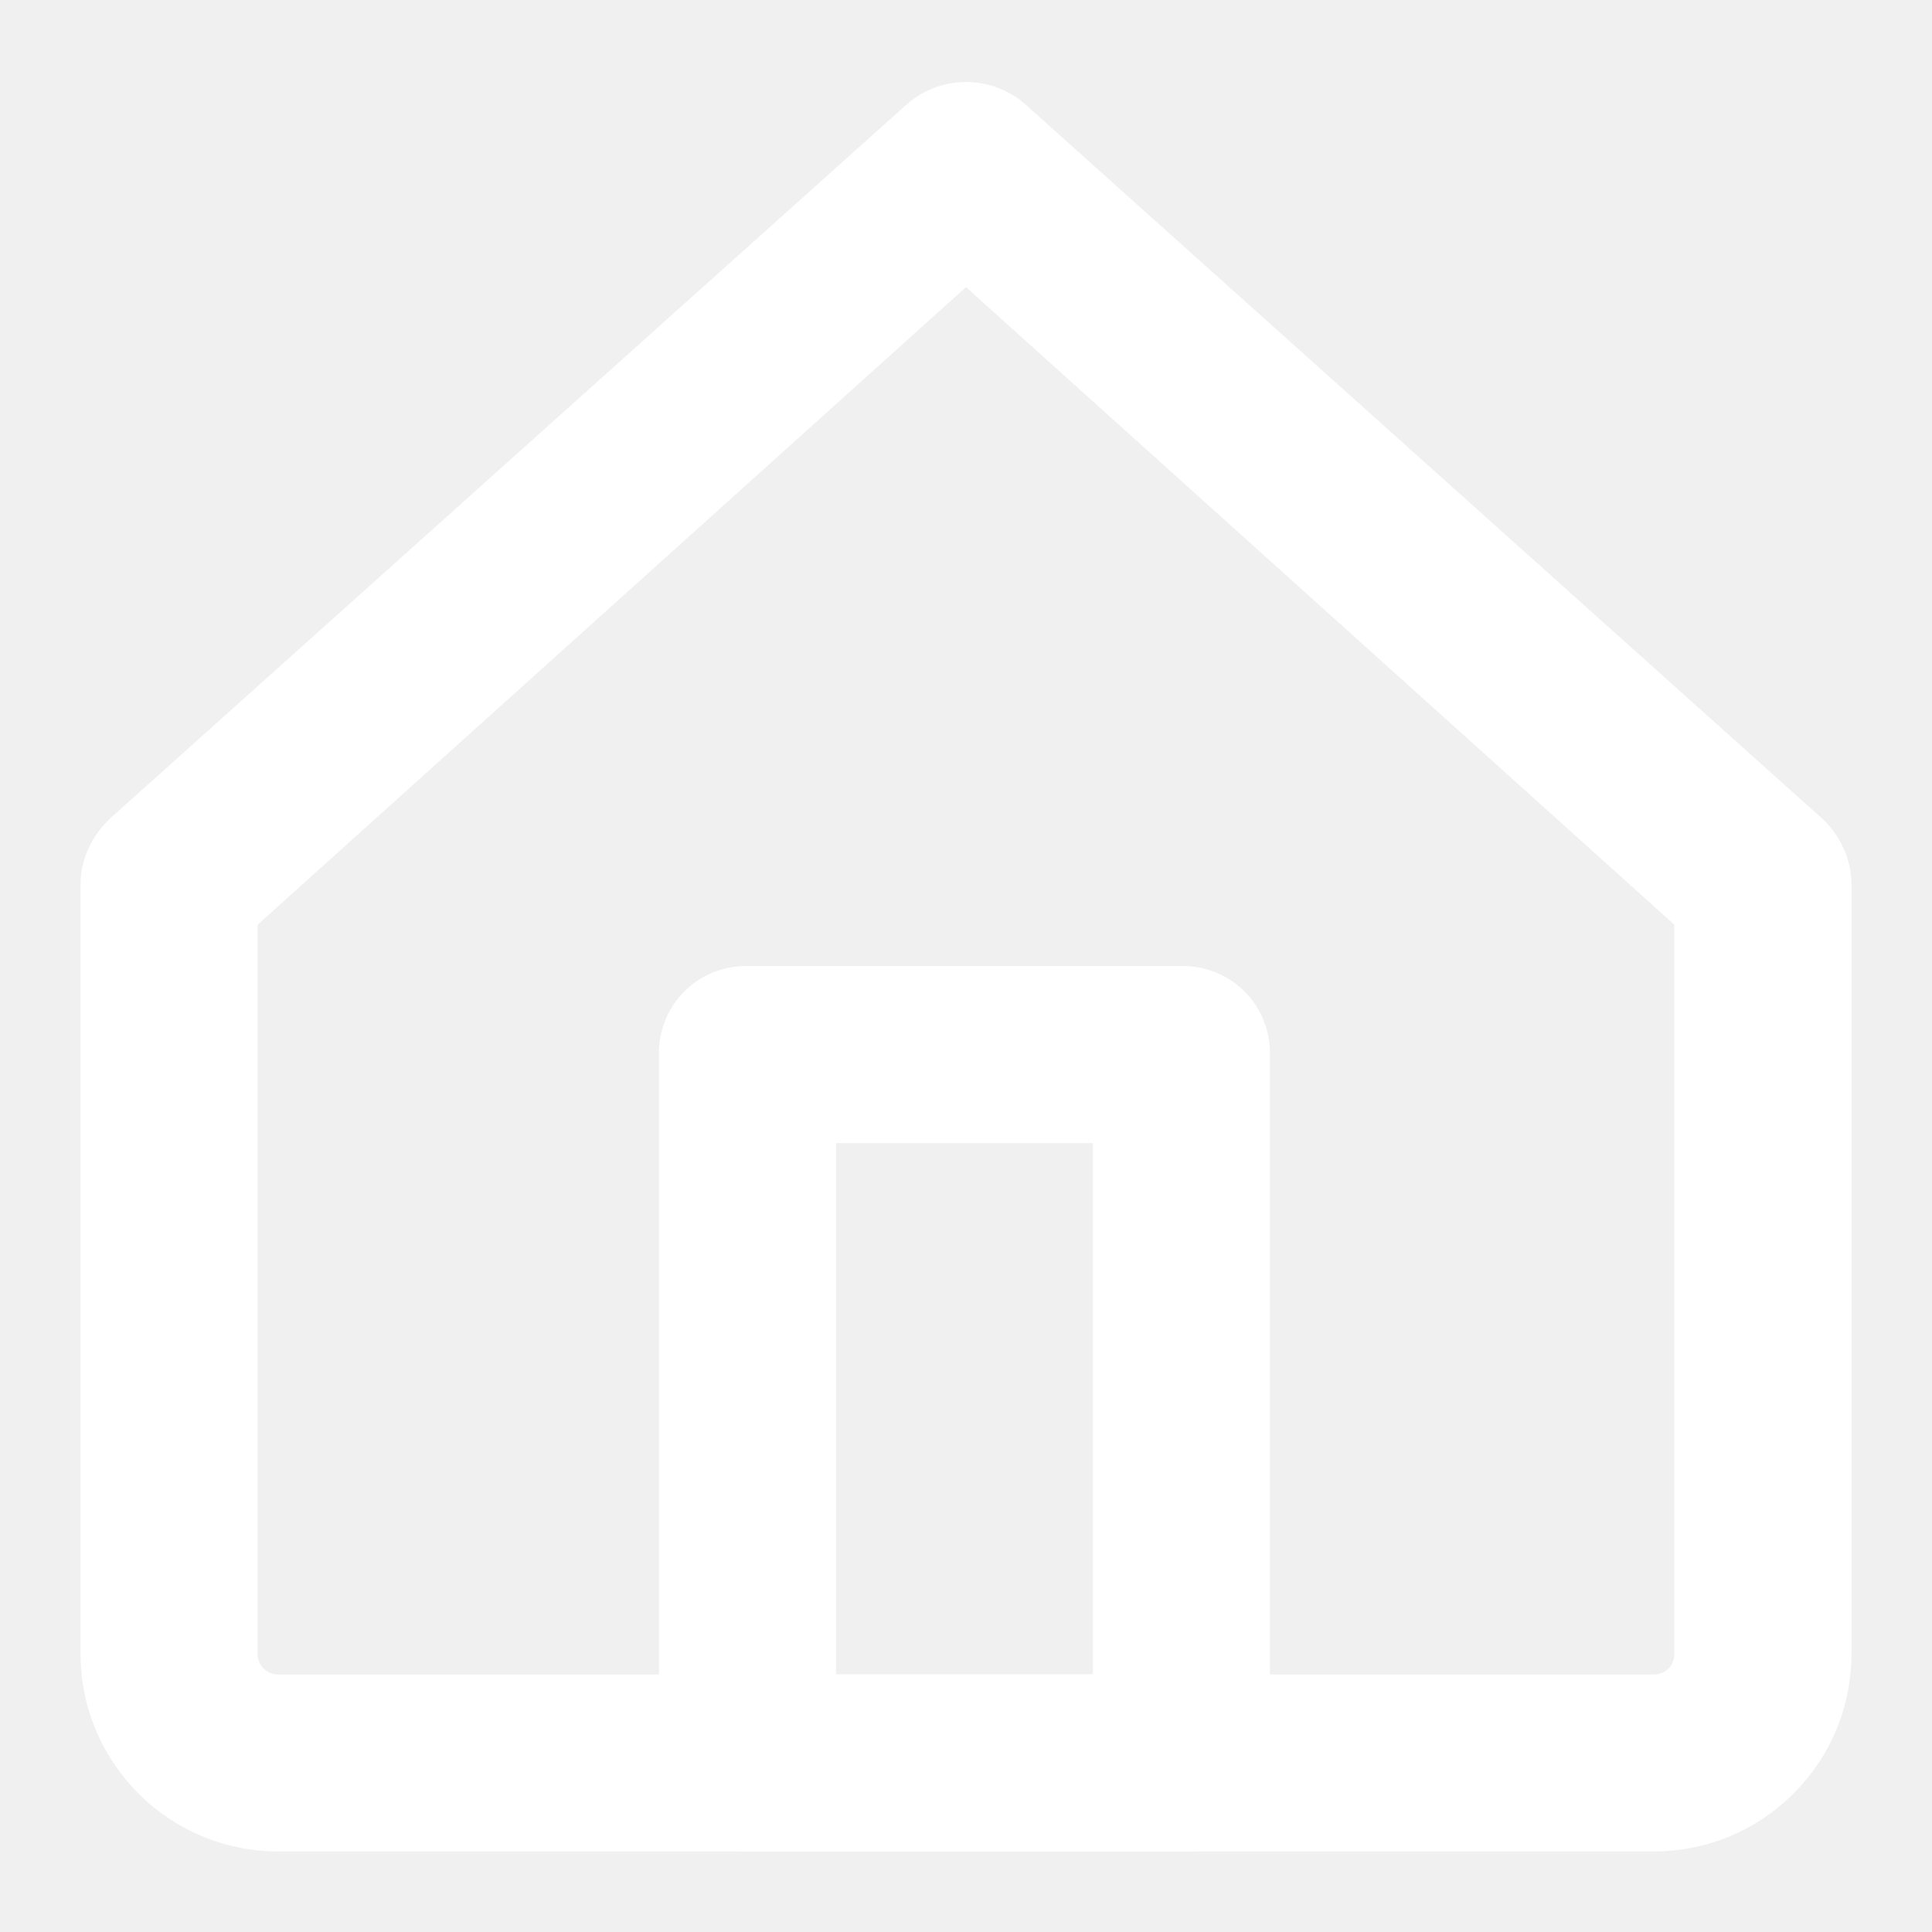
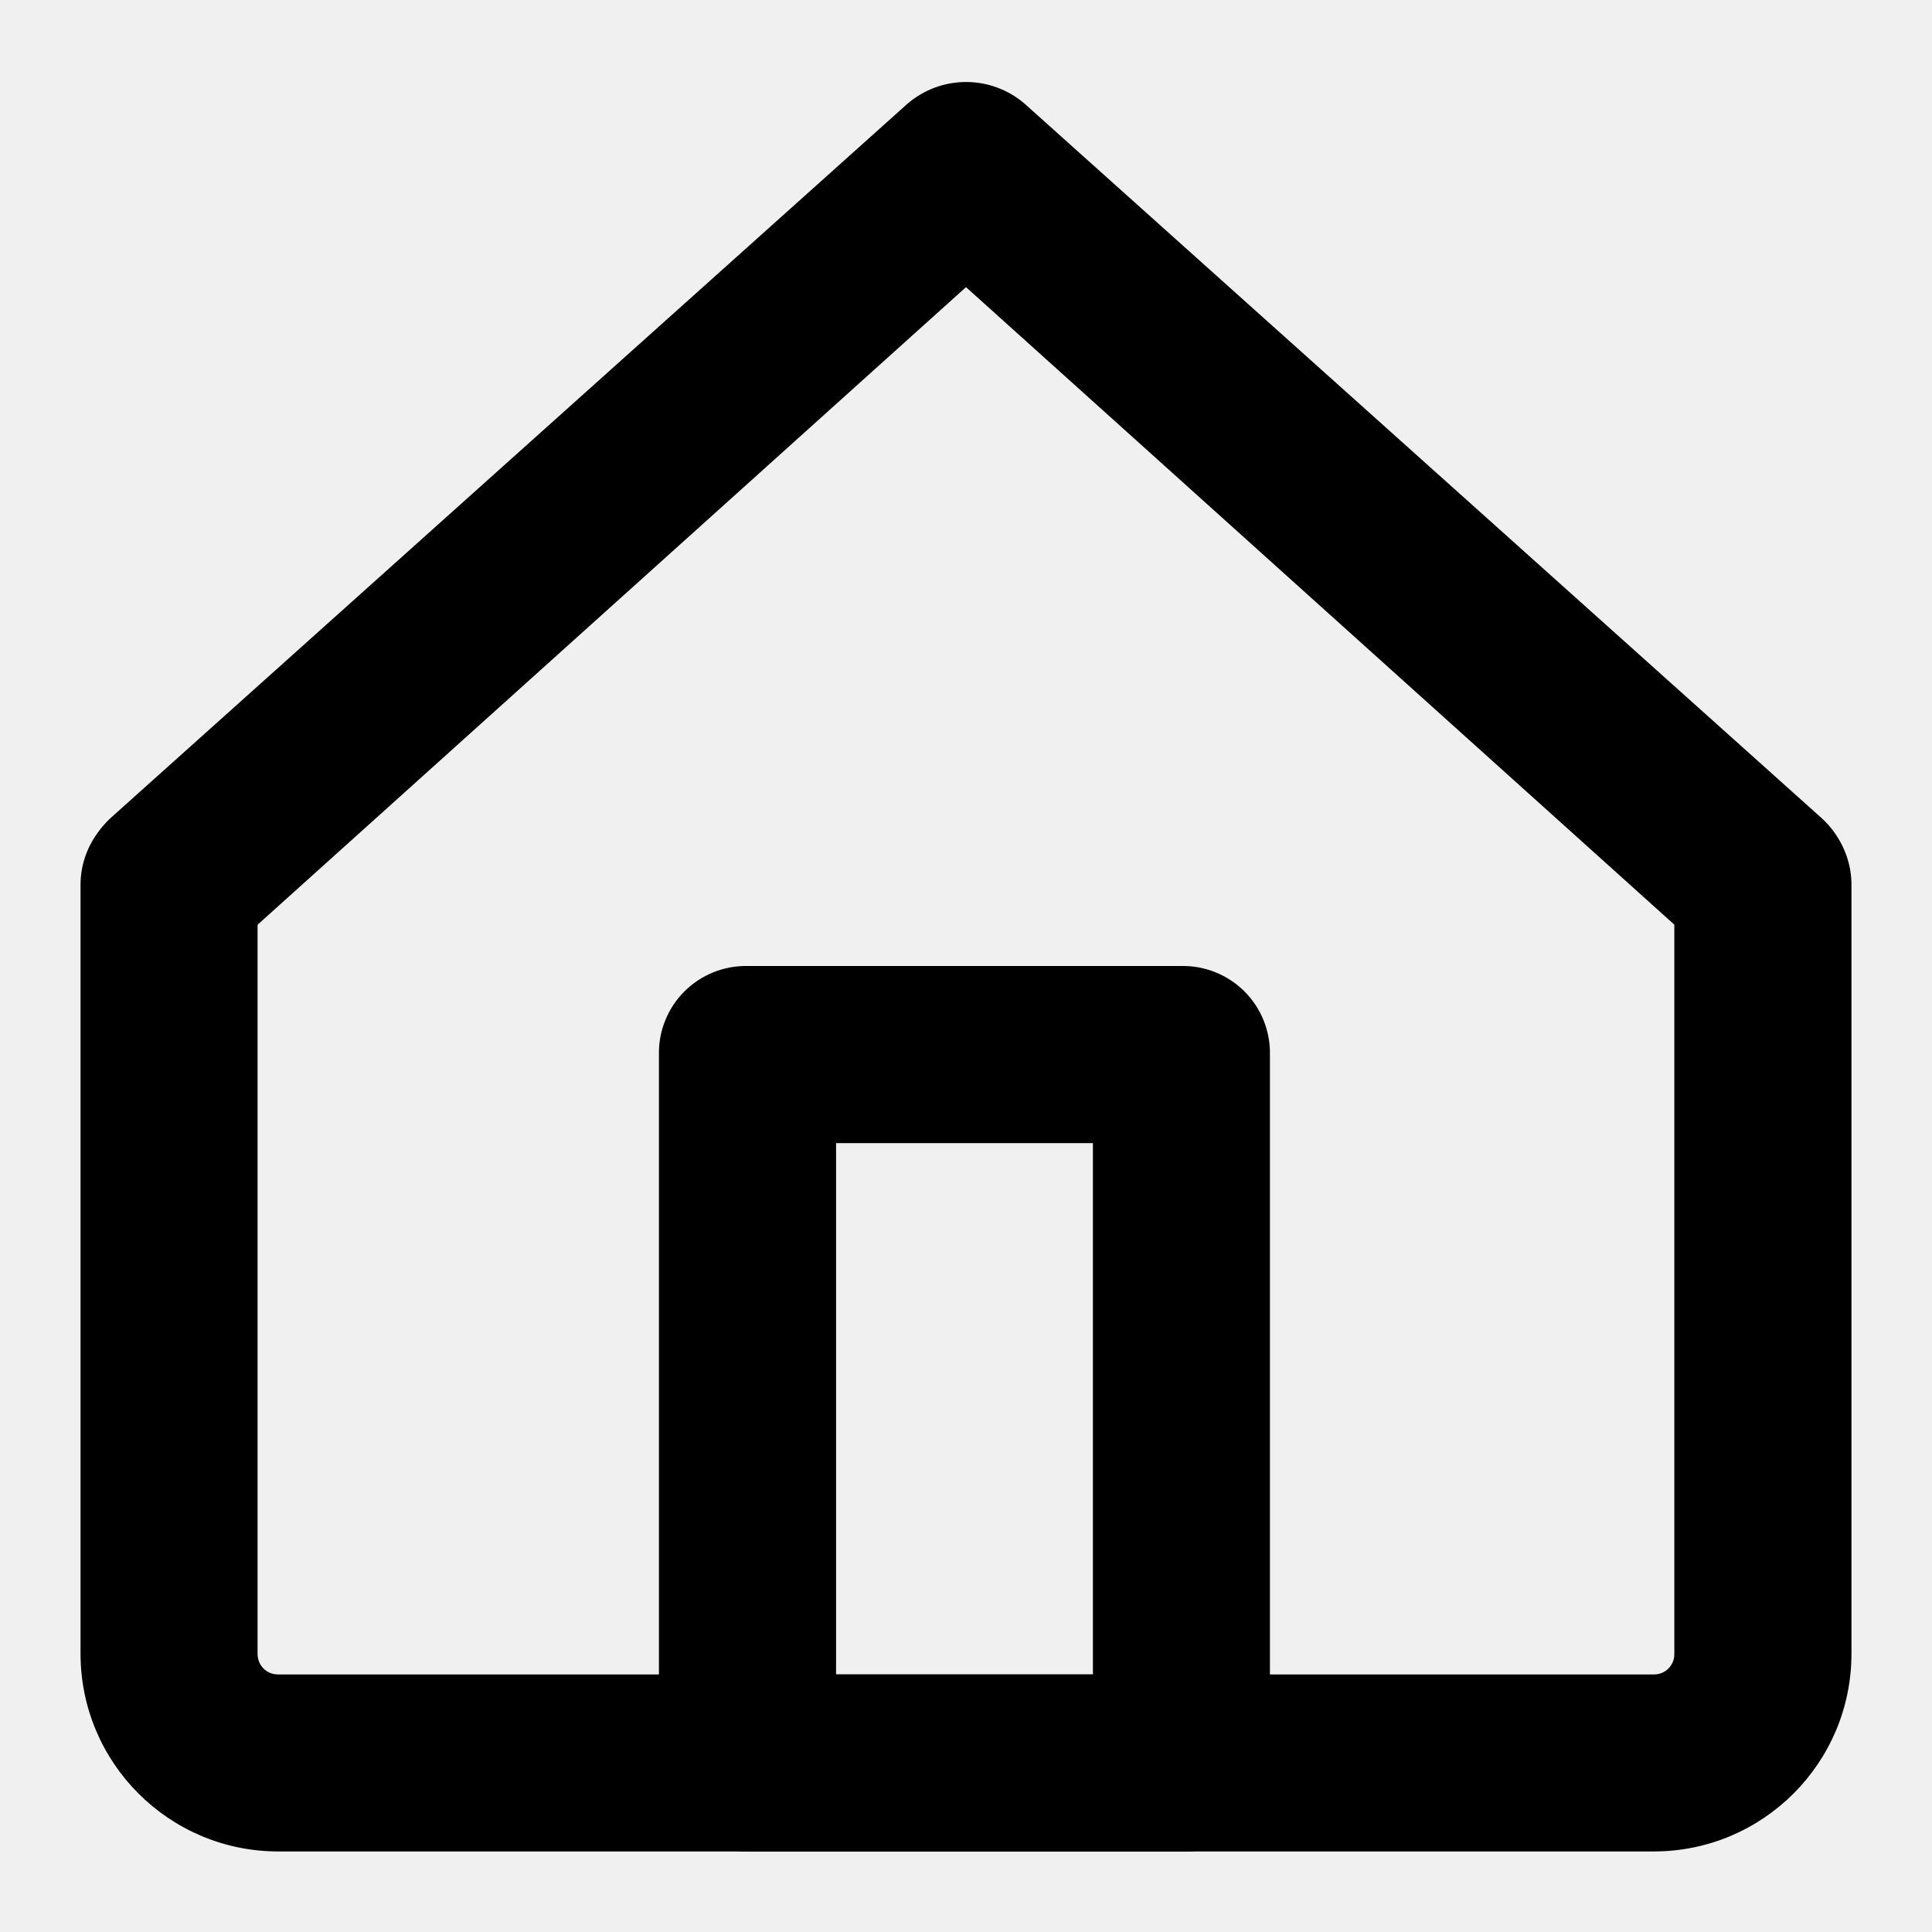
- <svg xmlns="http://www.w3.org/2000/svg" fill="#fff" t="1702221805491" class="icon" viewBox="0 0 1024 1024" version="1.1" p-id="5932">
+ <svg xmlns="http://www.w3.org/2000/svg" t="1702221805491" class="icon" viewBox="0 0 1024 1024" version="1.1" p-id="5932">
  <path d="M876.48 981.312H147.52a104.832 104.832 0 0 1-104.832-104.832V469.76a46.08 46.08 0 0 1 46.912-46.912 46.08 46.08 0 0 1 46.912 46.912v406.72c0 6.272 4.736 11.008 10.944 11.008h729.088a10.688 10.688 0 0 0 10.88-11.008V469.76a46.08 46.08 0 0 1 46.976-46.912 46.08 46.08 0 0 1 46.912 46.912v406.72c0 57.92-46.912 104.832-104.832 104.832z" p-id="5933" />
  <path d="M934.4 516.672a49.664 49.664 0 0 1-31.296-12.48L512 152.192l-391.104 352a46.784 46.784 0 0 1-65.728-3.2 48.64 48.64 0 0 1 3.2-67.2l422.4-378.624a47.616 47.616 0 0 1 62.528 0l422.4 378.624a46.784 46.784 0 0 1 3.136 65.664 46.08 46.08 0 0 1-34.432 17.28z" p-id="5934" />
  <path d="M627.776 981.312H396.16a46.08 46.08 0 0 1-46.912-46.912V558.912A46.08 46.08 0 0 1 396.16 512h229.952a46.08 46.08 0 0 1 46.976 46.912V934.4a44.8 44.8 0 0 1-45.44 46.912z m-184.64-93.824h136.128v-281.6H443.136v281.6z" p-id="5935" />
</svg>
